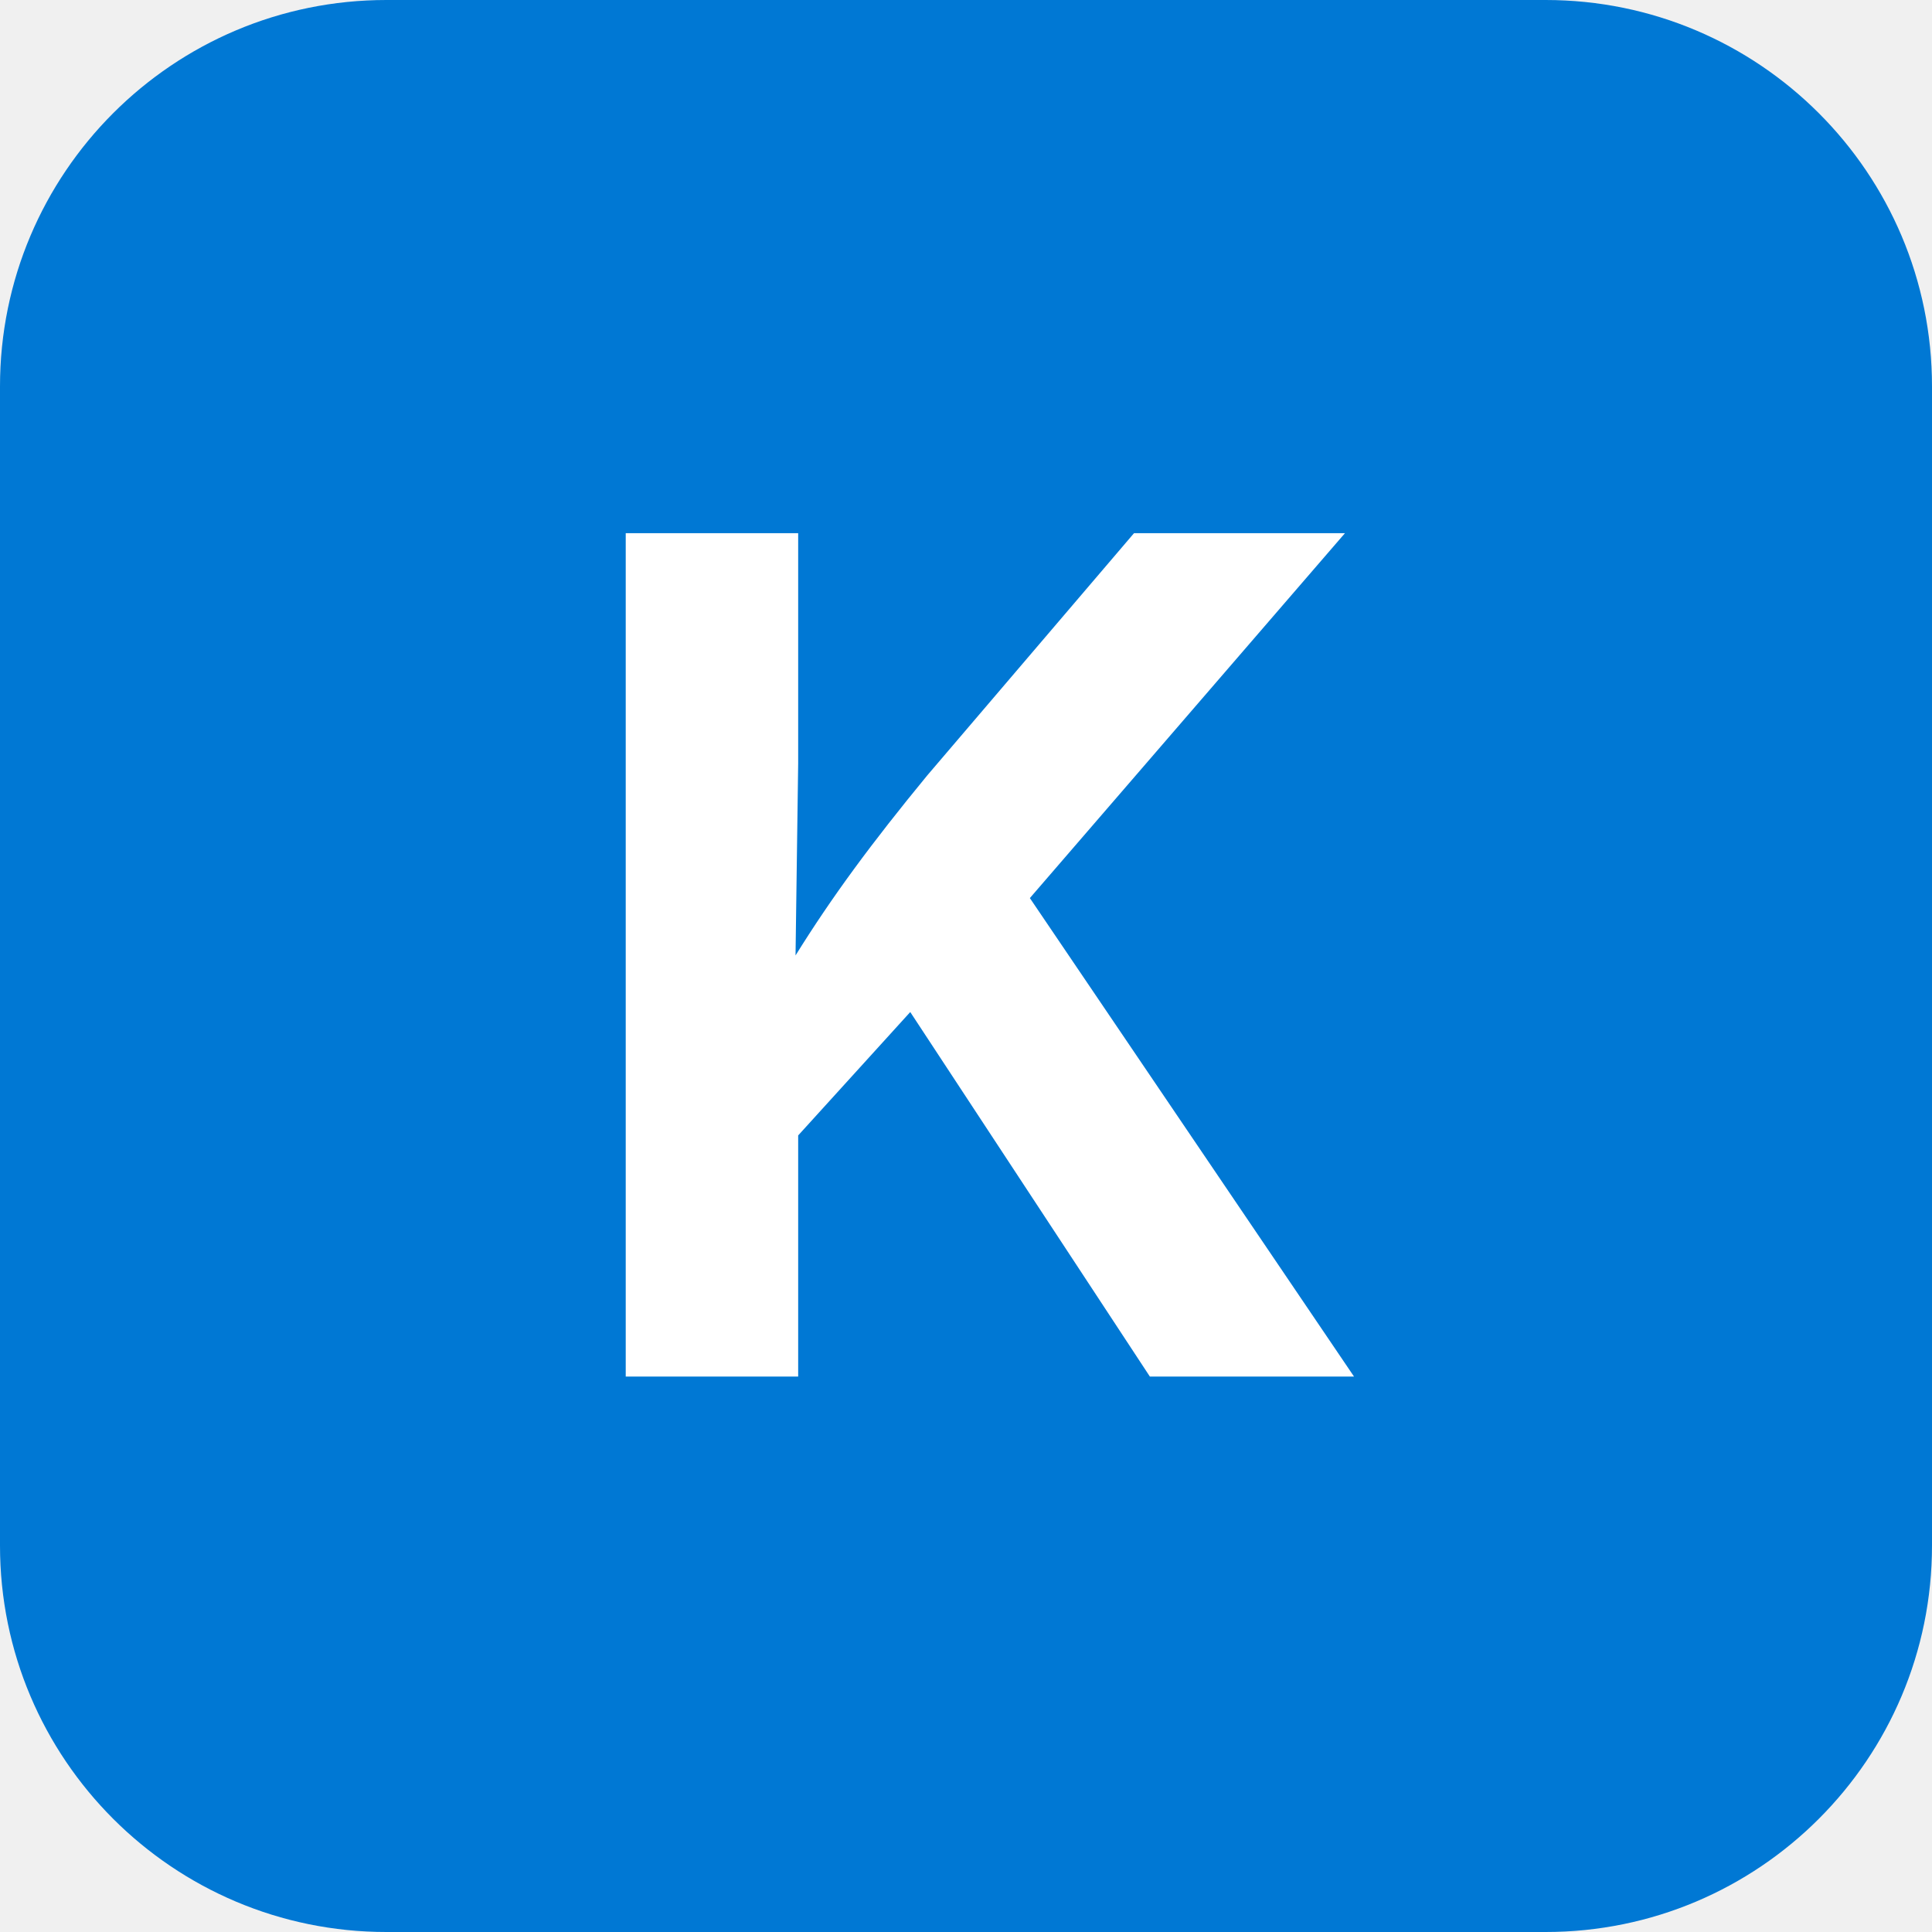
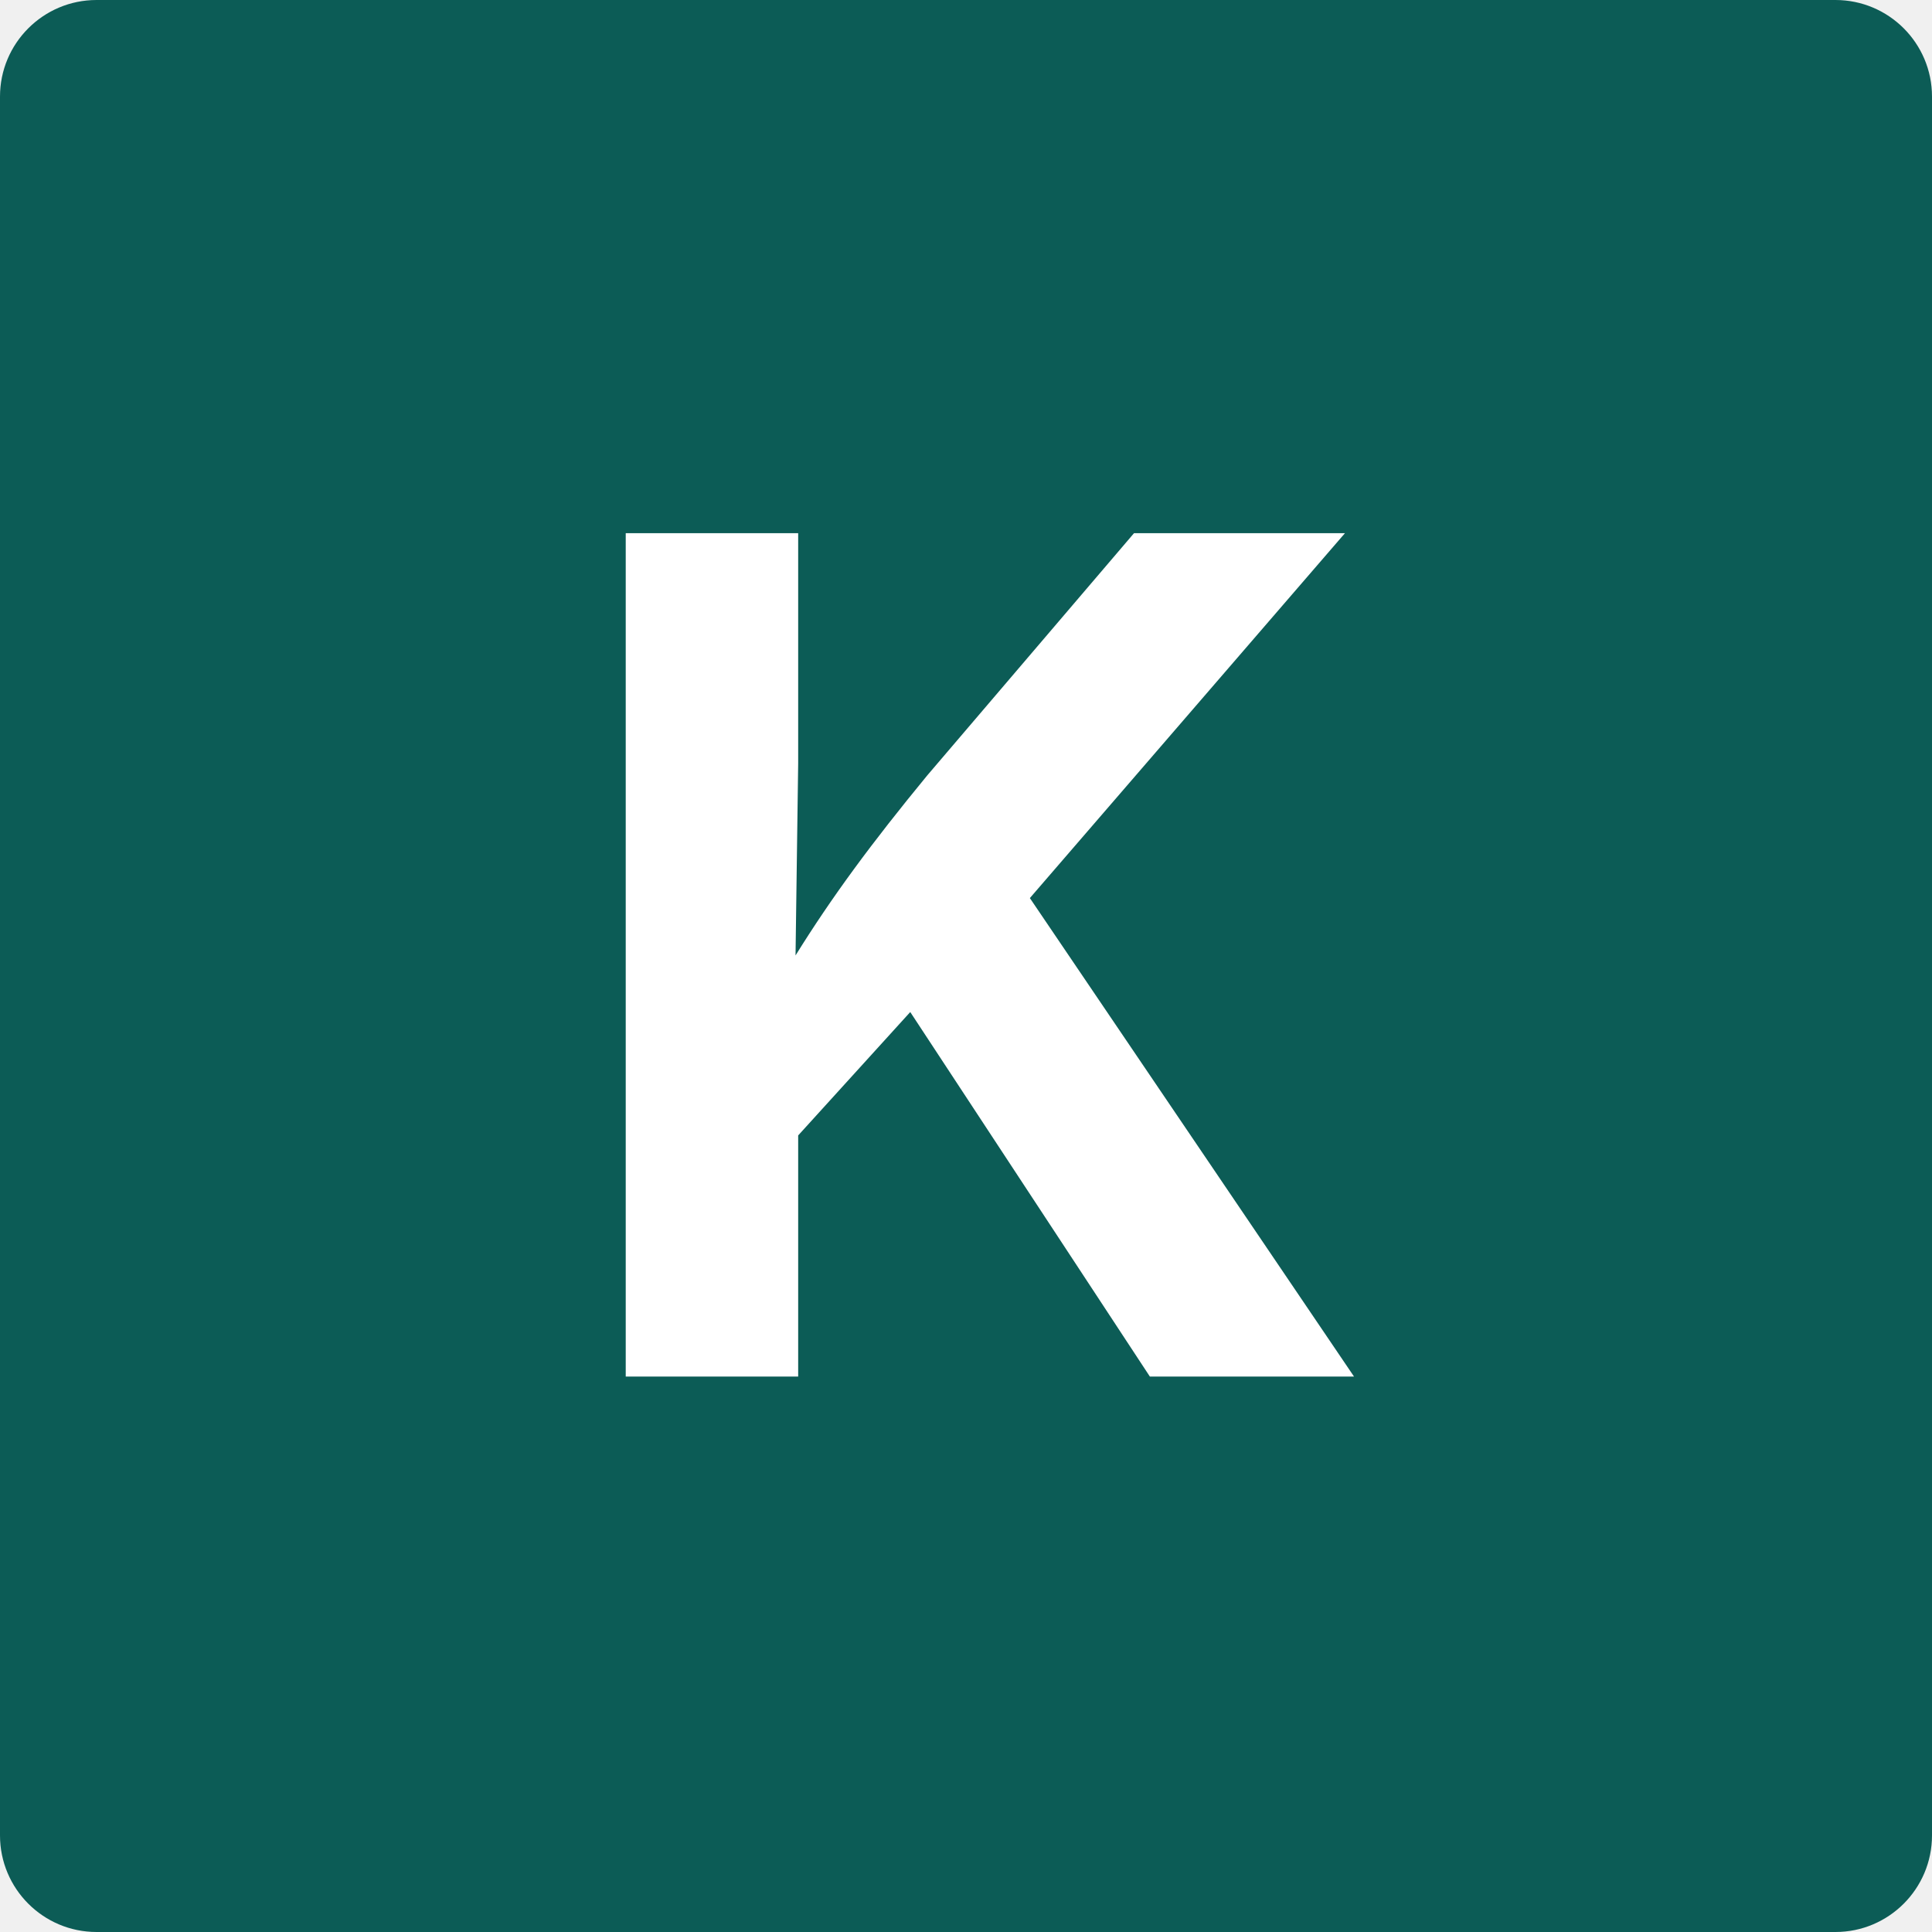
<svg xmlns="http://www.w3.org/2000/svg" viewBox="0 0 80 80" width="80" height="80">
-   <rect width="80" height="80" rx="16" fill="#0078D4" />
+   <rect width="80" height="80" rx="4" fill="#0C5C56" />
  <text x="40" y="57" text-anchor="middle" font-family="Inter, 'Helvetica Neue', Arial, sans-serif" font-size="48" font-weight="700" fill="#FFFFFF">K</text>
</svg>
